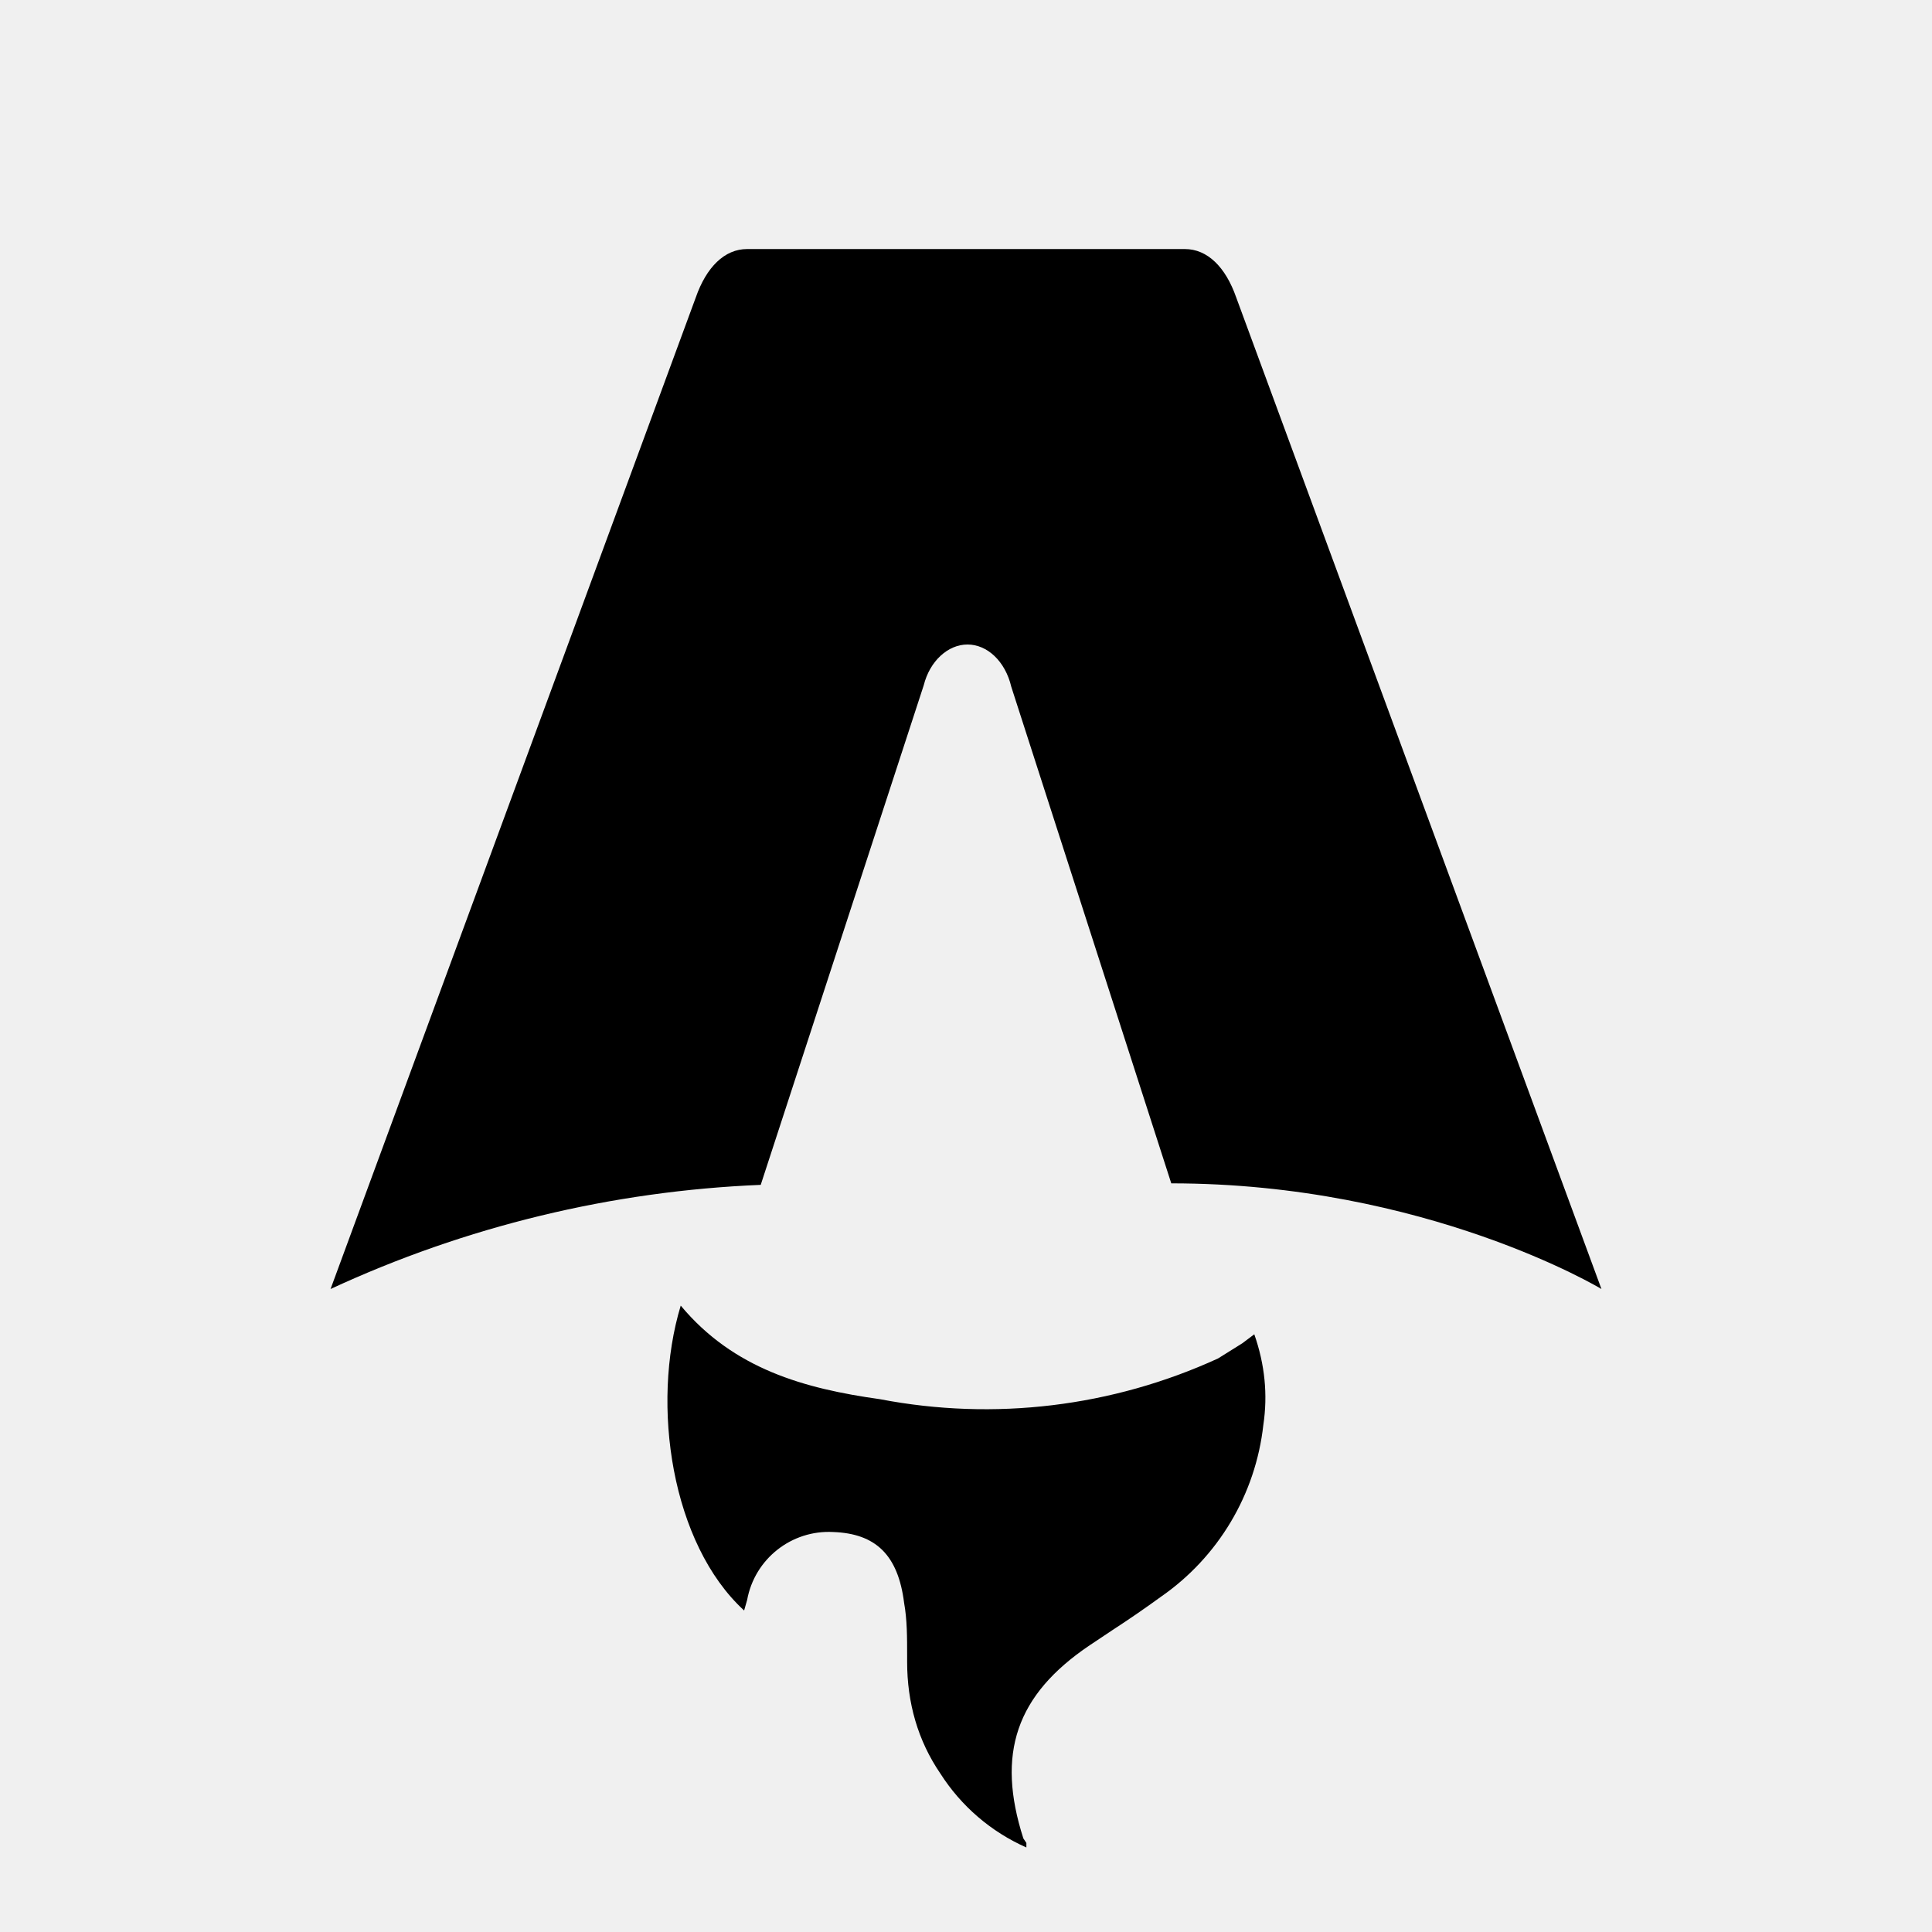
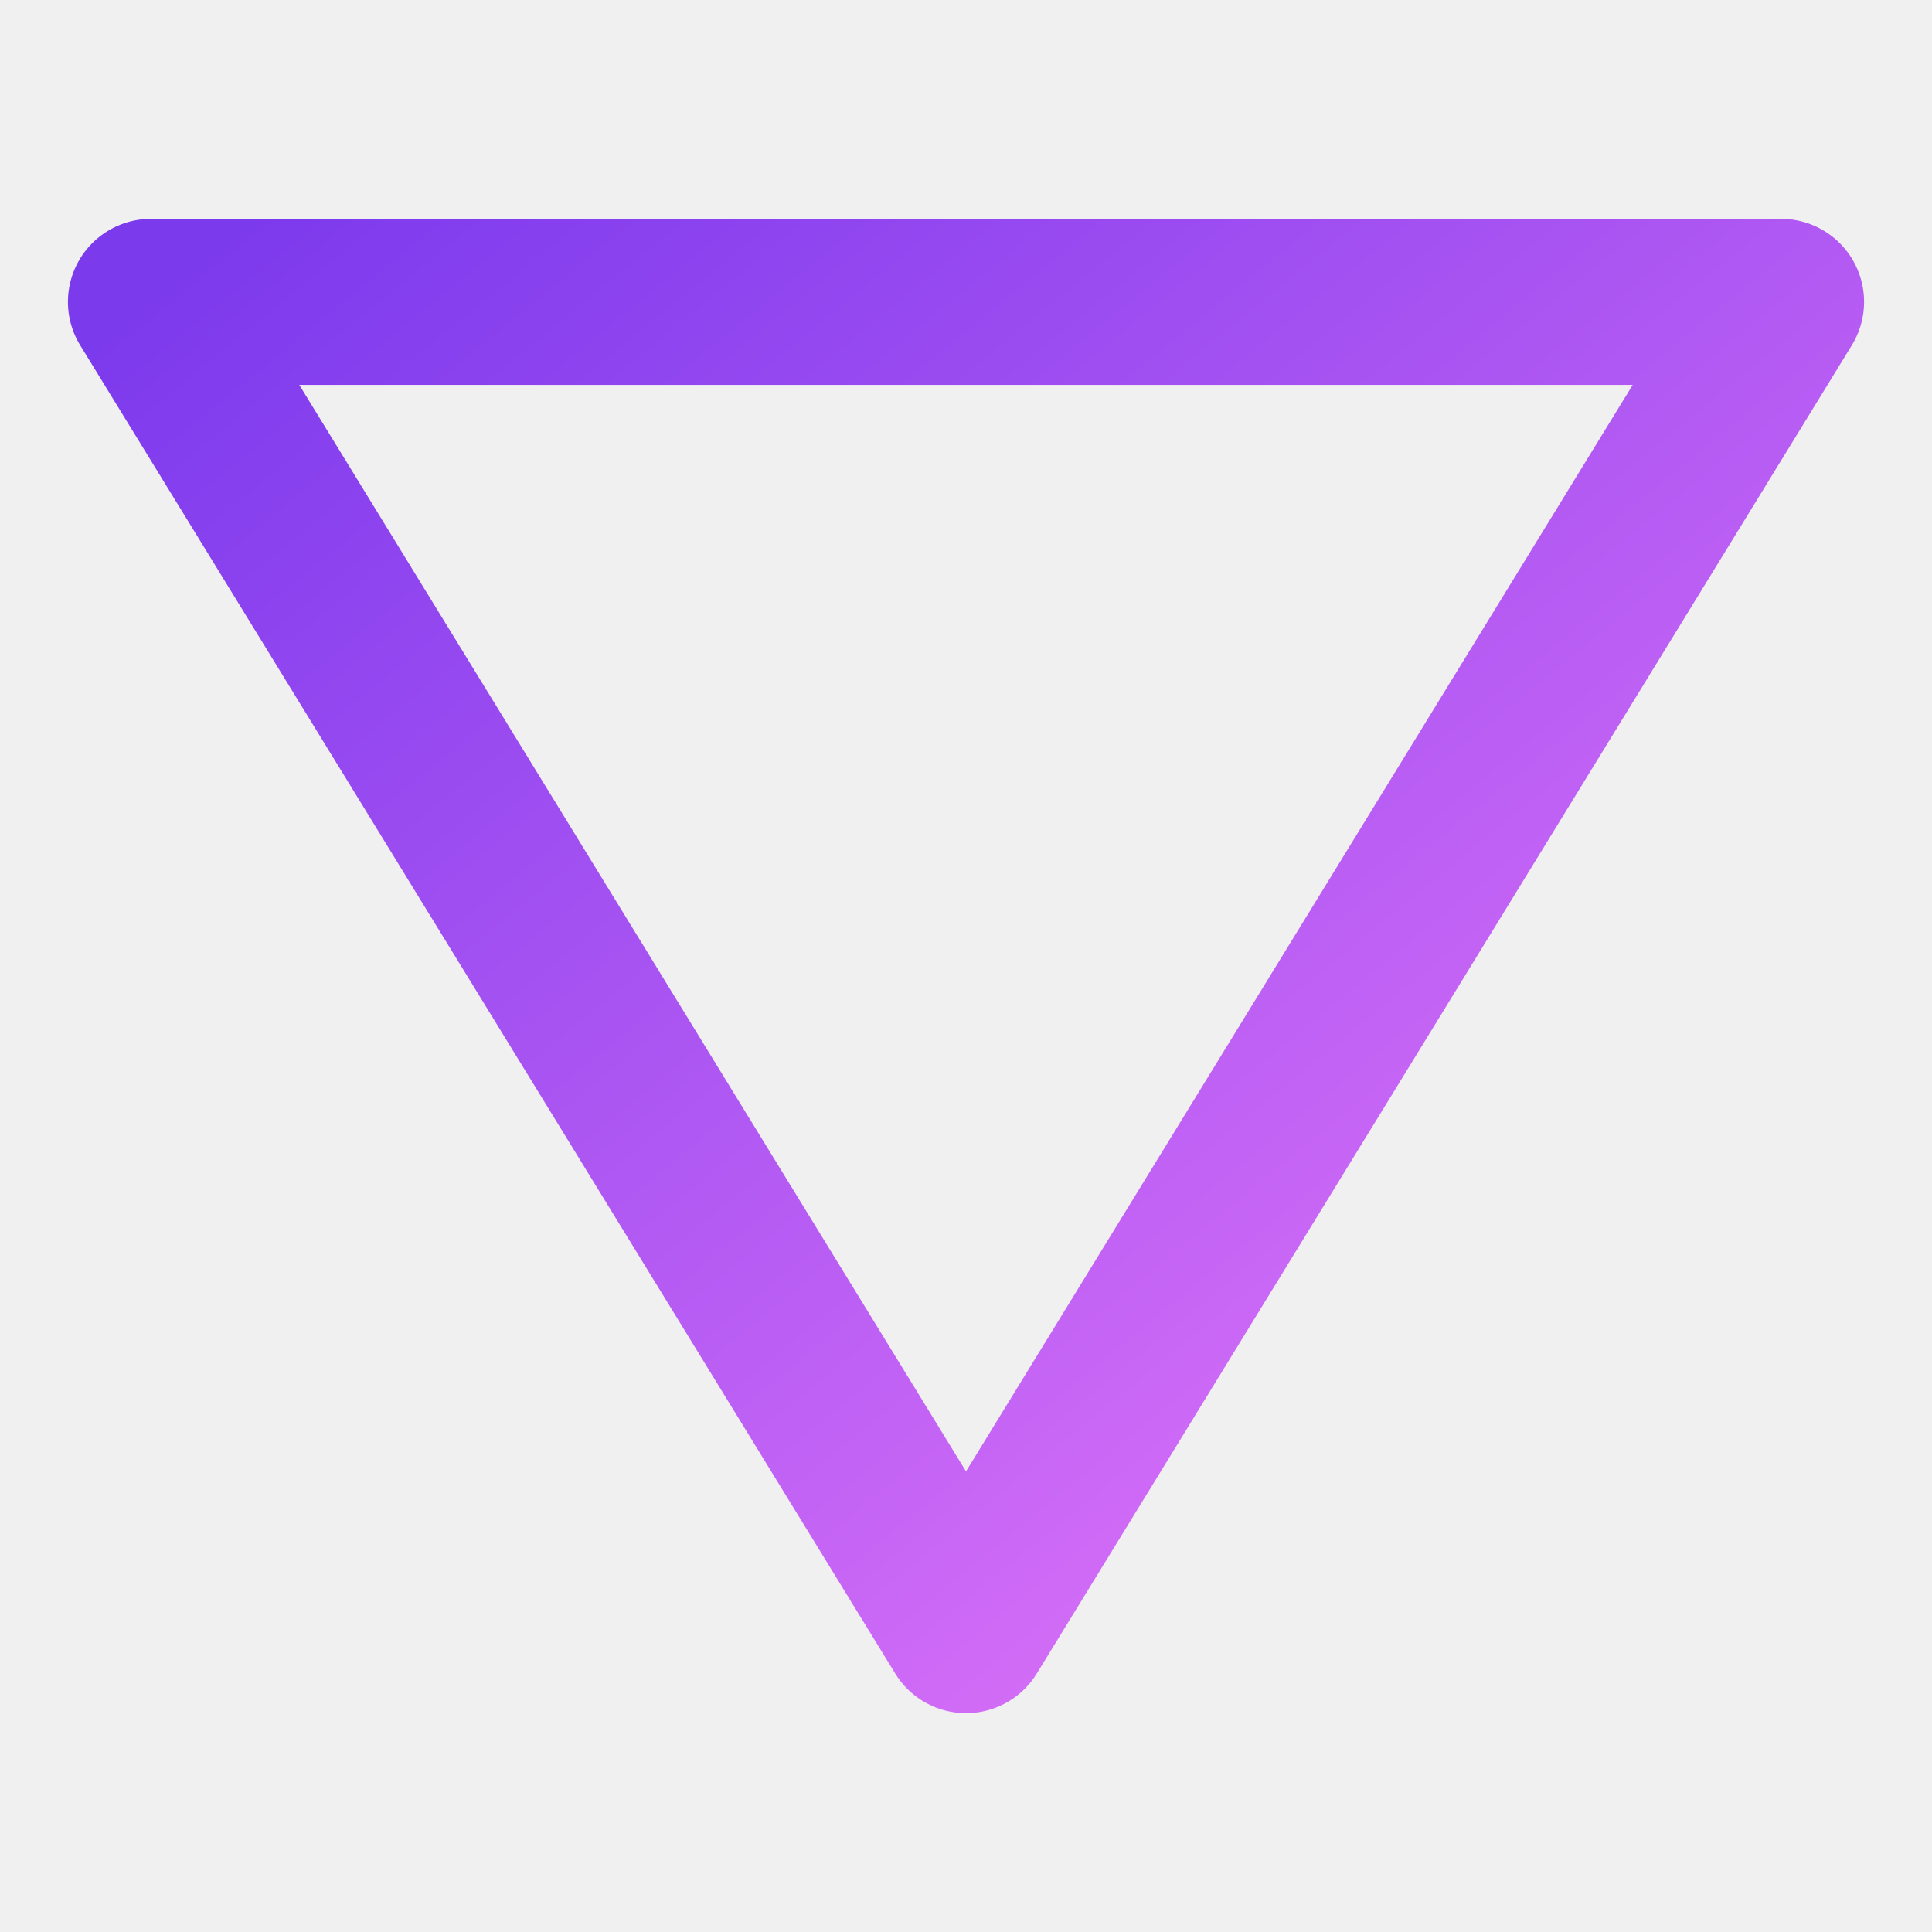
- <svg xmlns="http://www.w3.org/2000/svg" fill="none" viewBox="0 0 128 128">
-   <path d="M50.4 78.5a75.1 75.1 0 0 0-28.5 6.9l24.2-65.7c.7-2 1.9-3.2 3.4-3.2h29c1.5 0 2.7 1.2 3.4 3.2l24.2 65.7s-11.6-7-28.5-7L67 45.5c-.4-1.7-1.6-2.8-2.9-2.8-1.3 0-2.5 1.1-2.9 2.7L50.4 78.5Zm-1.1 28.2Zm-4.2-20.2c-2 6.6-.6 15.8 4.2 20.2a17.5 17.5 0 0 1 .2-.7 5.5 5.5 0 0 1 5.7-4.5c2.8.1 4.3 1.5 4.7 4.7.2 1.1.2 2.3.2 3.5v.4c0 2.7.7 5.2 2.2 7.4a13 13 0 0 0 5.7 4.9v-.3l-.2-.3c-1.8-5.6-.5-9.5 4.4-12.8l1.5-1a73 73 0 0 0 3.2-2.2 16 16 0 0 0 6.8-11.4c.3-2 .1-4-.6-6l-.8.6-1.6 1a37 37 0 0 1-22.4 2.7c-5-.7-9.7-2-13.2-6.2Z" />
-   <style>
-         path { fill: #000; }
-         @media (prefers-color-scheme: dark) {
-             path { fill: #FFF; }
-         }
-     </style>
+ <svg xmlns="http://www.w3.org/2000/svg" viewBox="0 0 128 128">
+   <defs>
+     <linearGradient id="g" x1="0%" y1="0%" x2="100%" y2="100%">
+       <stop offset="0%" stop-color="#7c3aed" />
+       <stop offset="100%" stop-color="#e879f9" />
+     </linearGradient>
+   </defs>
+   <polygon points="64,108 10,20 118,20" fill="none" stroke="url(#g)" stroke-width="11" stroke-linejoin="round" stroke-linecap="round" />
</svg>
